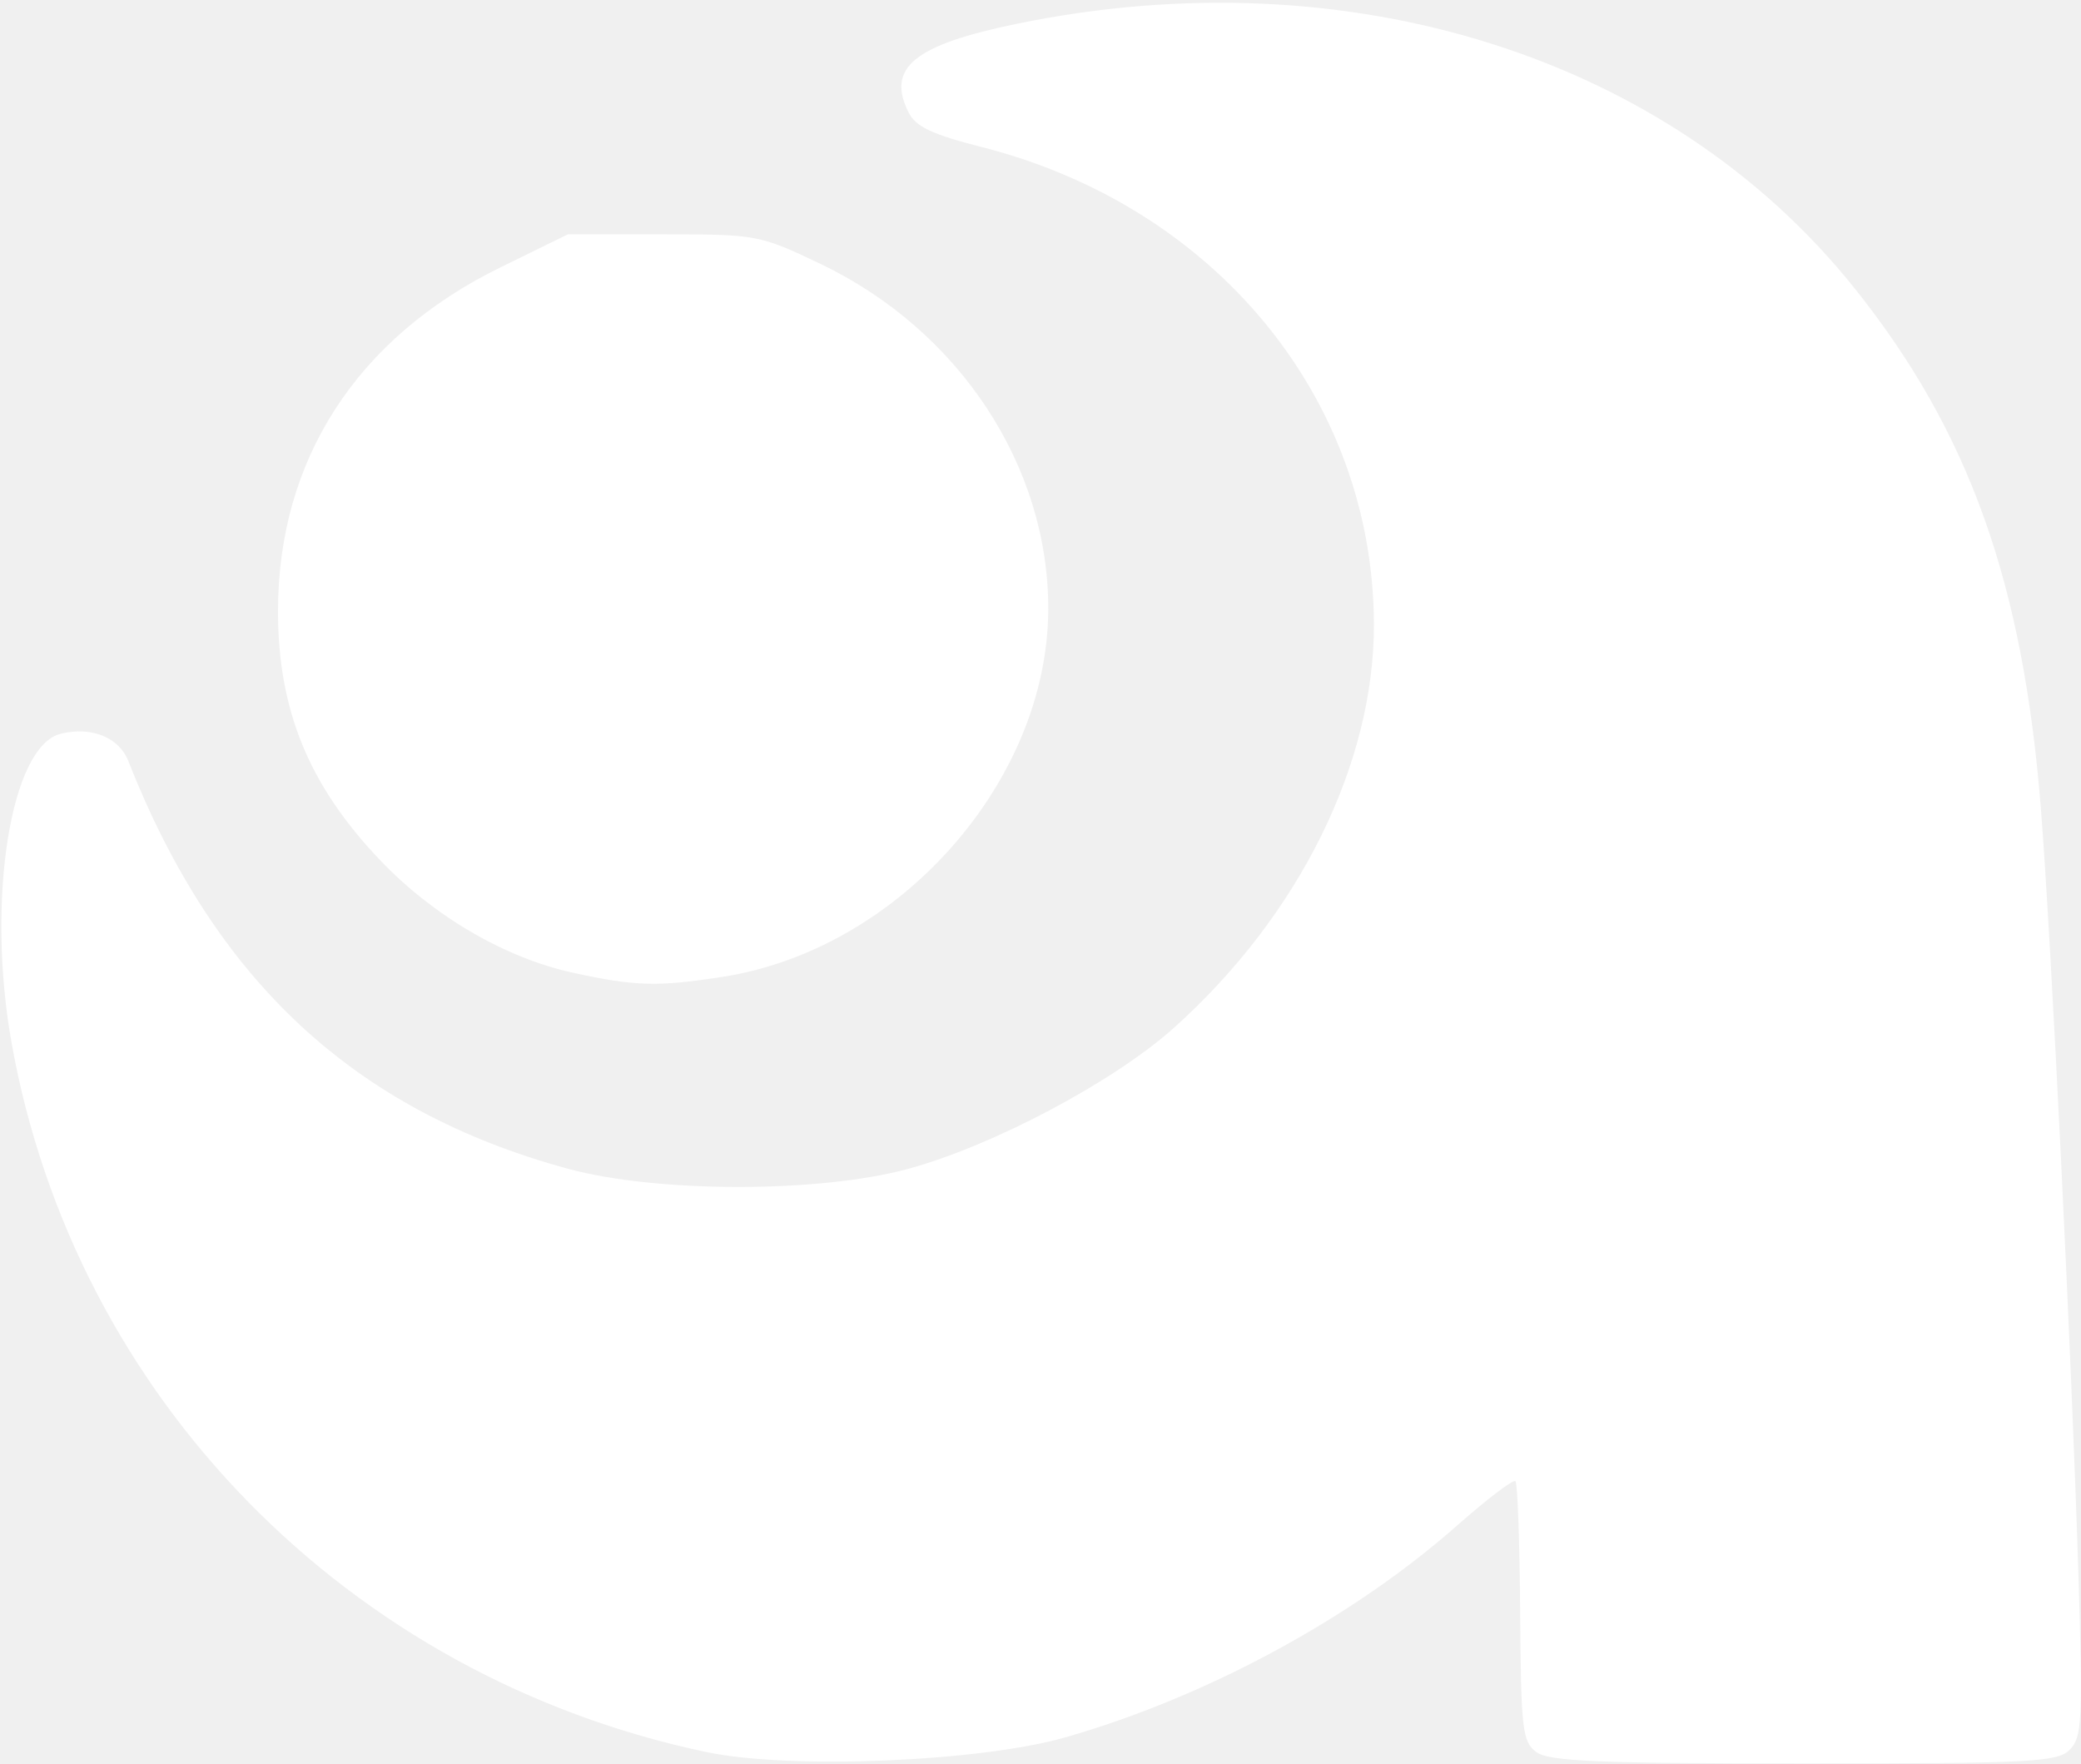
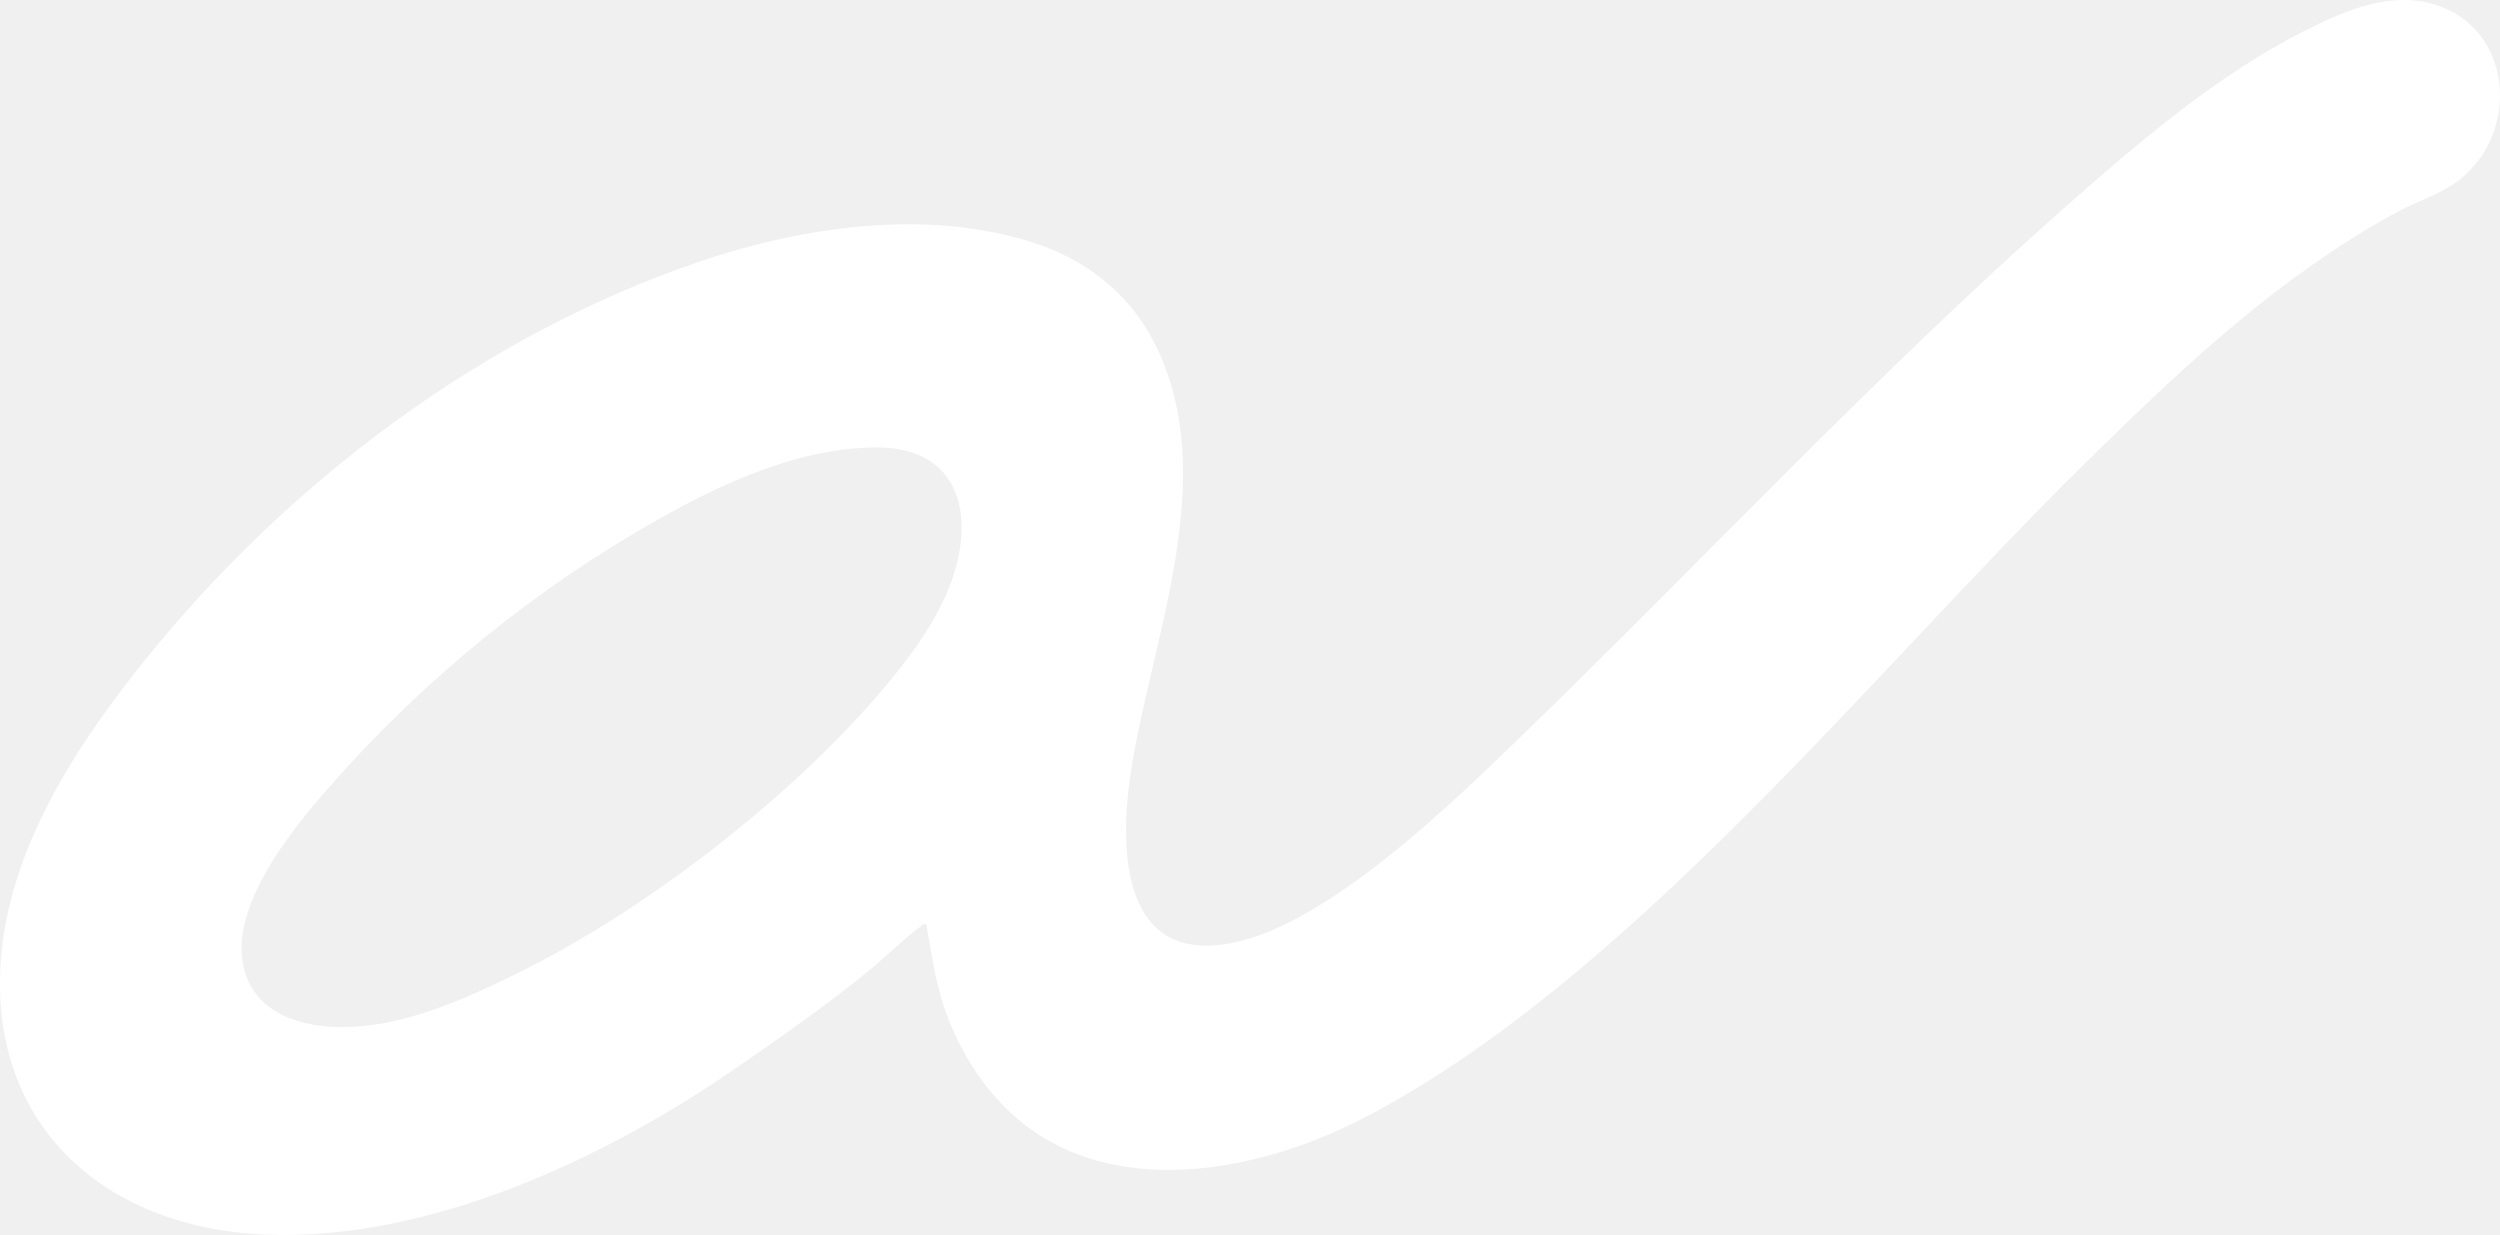
- <svg xmlns="http://www.w3.org/2000/svg" viewBox="0 71 262 222" role="img" aria-label="atlas">
-   <path fill="#FFFFFF" fill-rule="evenodd" d="M89.000,291.579C43.903,282.135 9.421,246.949 1.450,202.242C-1.747,184.310 1.325,164.961 7.619,163.381C11.472,162.414 14.971,163.808 16.141,166.778C27.070,194.515 44.644,210.818 71.500,218.134C82.666,221.175 103.058,221.193 114.262,218.170C124.921,215.294 140.184,207.210 147.760,200.427C163.548,186.292 173.037,167.143 172.976,149.540C172.877,121.156 153.009,96.997 123.611,89.515C117.333,87.917 115.283,86.947 114.385,85.146C111.571,79.500 115.091,76.645 128.168,73.965C169.884,65.416 210.181,78.154 233.460,107.249C247.902,125.301 254.722,144.376 256.965,173.000C258.272,189.669 260.860,242.620 261.683,269.531C262.237,287.639 262.131,289.726 260.577,291.281C259.023,292.834 255.797,293.000 227.120,293.000C201.277,293.000 195.022,292.736 193.441,291.580C191.667,290.282 191.491,288.771 191.390,274.053C191.330,265.195 191.063,257.730 190.798,257.465C190.533,257.200 187.208,259.728 183.408,263.084C170.244,274.710 151.793,284.677 134.087,289.729C123.336,292.796 99.484,293.775 89.000,291.579Z M72.185,193.470C63.623,191.611 54.589,186.347 47.866,179.298C38.898,169.896 35.000,160.399 35.000,147.949C35.000,128.875 44.936,113.515 63.000,104.665L71.500,100.500L83.500,100.500C95.288,100.500 95.638,100.566 103.295,104.222C120.785,112.573 132.070,129.720 131.976,147.799C131.863,169.450 113.169,190.514 91.000,193.971C82.813,195.248 80.034,195.174 72.185,193.470Z" />
+ <svg xmlns="http://www.w3.org/2000/svg" viewBox="0 0 942.25 465.46" role="img" aria-label="atlas">
+   <path fill="#FFFFFF" fill-rule="evenodd" d="M348.57 348.22C349.55 348.22 349.4 350.21 349.52 350.82C350.95 358.44 351.95 365.82 353.97 373.34C358 388.37 365.24 402.36 375.61 413.99C411.15 453.86 471.12 443.42 513.32 421.69C612.78 370.47 704.97 254.25 785.17 175.29C813.76 147.15 843.26 118.81 876.62 96.31C885.57 90.27 894.82 84.48 904.38 79.45C911.8 75.54 920.34 72.99 926.98 67.75C950.92 48.85 946.62 7.95 914.64 0.93C898.6 -2.59 882.84 4.52 868.83 11.52C836.28 27.79 805.98 53.68 778.8 77.67C707.7 140.4 643.01 210.05 574.93 275.95C548.13 301.89 501.28 348.03 464.42 355.39C422.99 363.66 421.78 320.85 426.09 291.81C433.58 241.3 461.03 179.03 434.7 128.5C425.09 110.06 408.82 97.62 389.13 91.35C348.85 78.51 302.06 85.43 262.84 98.88C181.79 126.67 109.19 181.43 55.5 247.72C29.22 280.17 3.11 319.82 0.27 362.69C-3.9 425.55 40.99 463.32 100.98 465.36C161.56 467.42 226.36 437.44 275.49 403.85C293.78 391.35 311.93 378.61 329.09 364.56C331.62 362.48 346.93 348.22 348.57 348.22ZM330.53 168.64C362.92 168.64 367.86 196.21 357.69 221.48C352.73 233.78 344.82 245.05 336.5 255.28C301.61 298.15 244.34 342.63 194.77 366.95C173.01 377.62 147.68 389.02 122.79 386.83C111.79 385.86 100.11 381.74 94.52 371.58C81.13 347.19 109.56 313.14 124.93 295.7C160.1 255.78 201.89 221.72 248.23 195.67C272.9 181.79 301.67 168.64 330.53 168.64Z" />
</svg>
